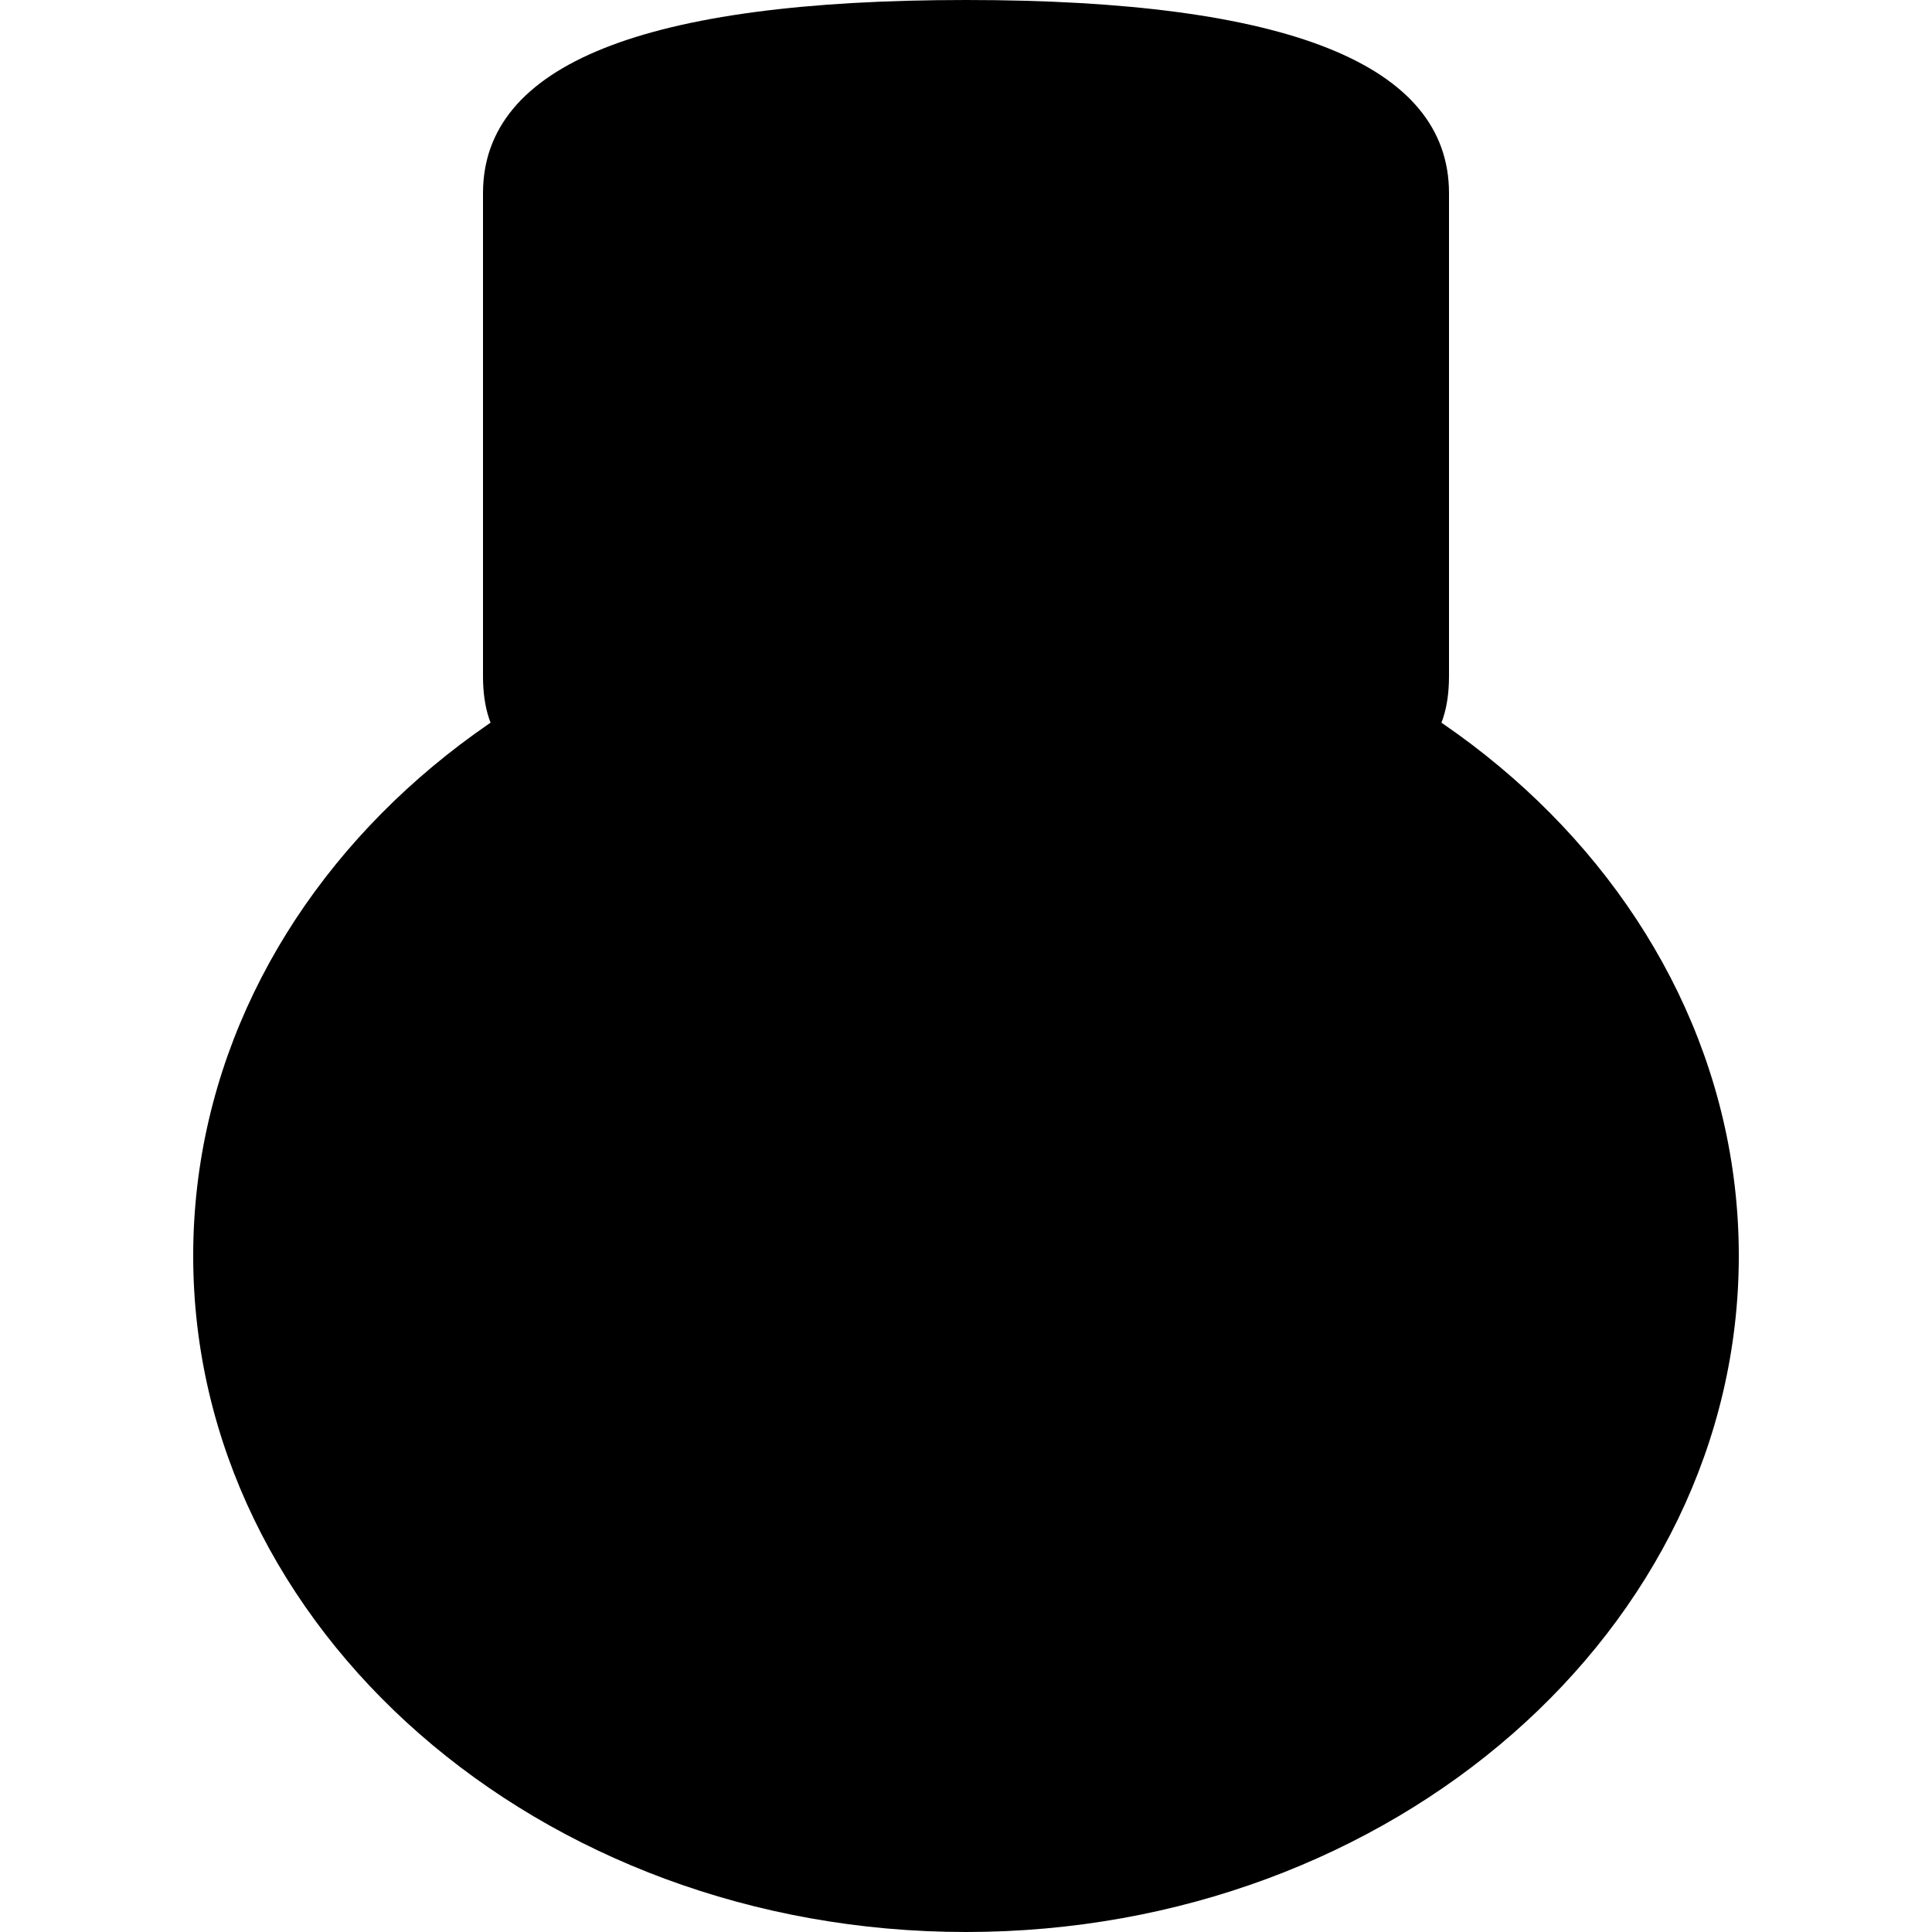
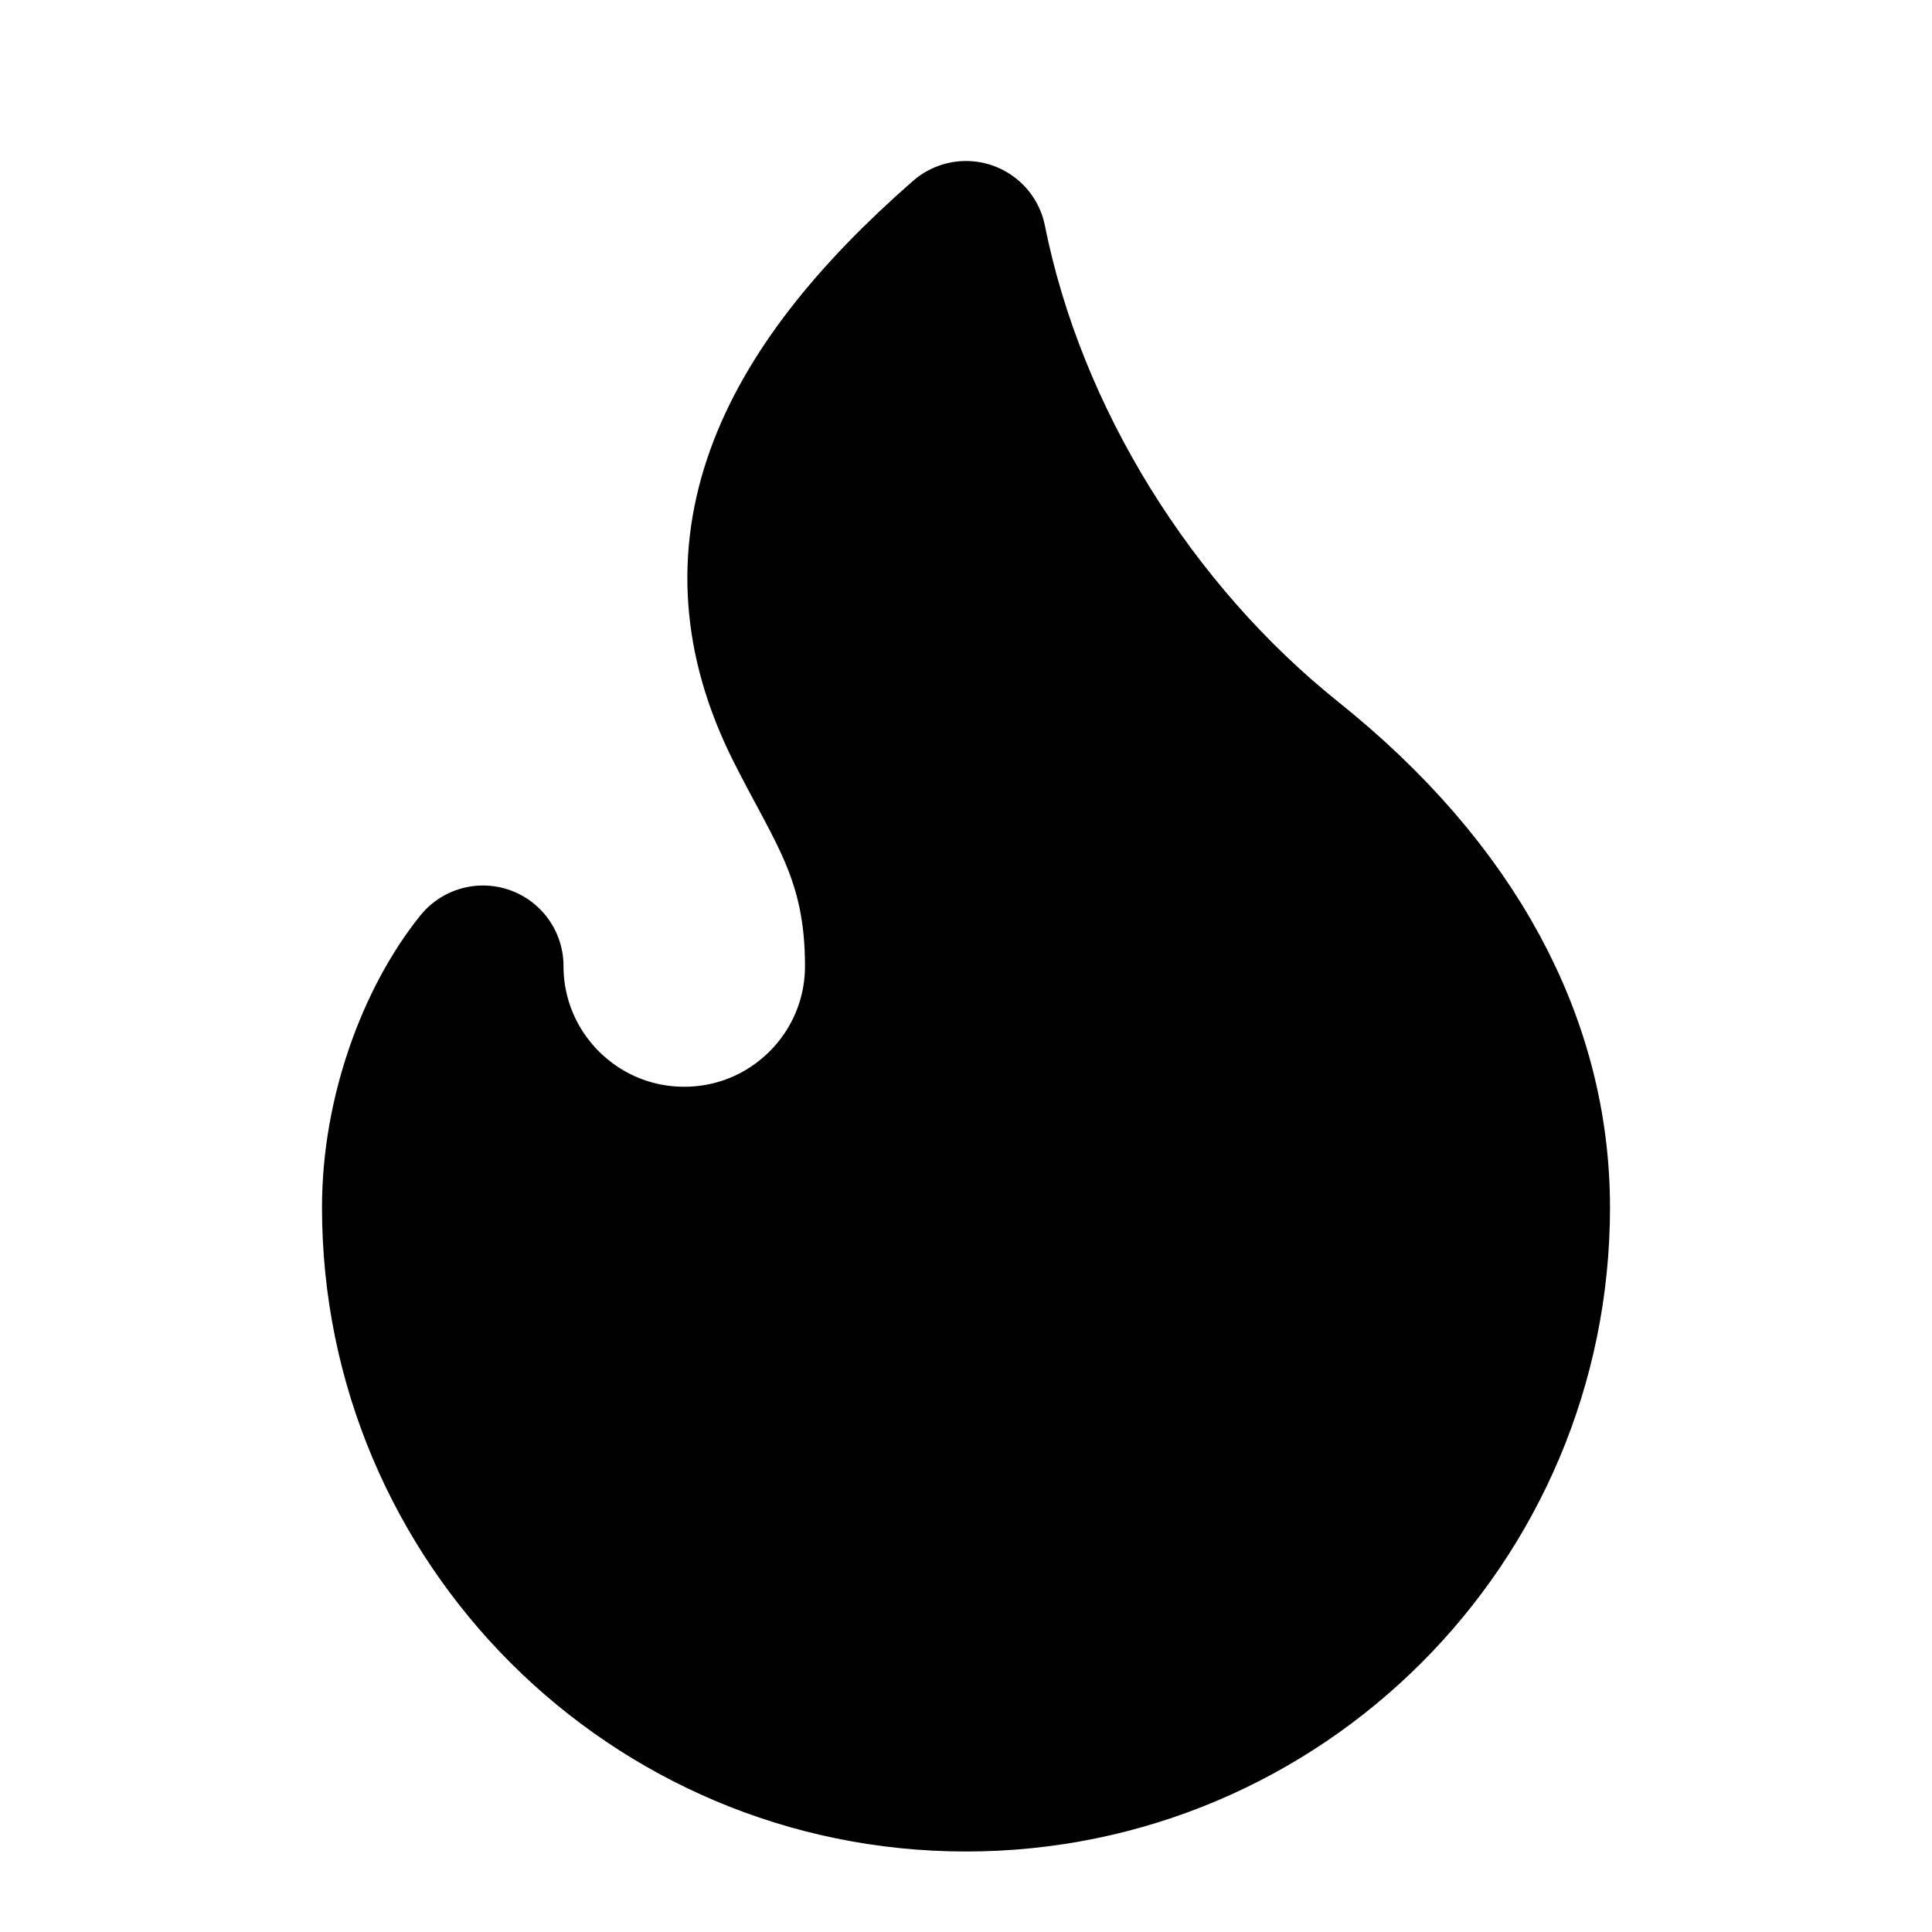
- <svg xmlns="http://www.w3.org/2000/svg" viewBox="0 0 100 100">
-   <defs>
-     <style>
-       .kettlebell { fill: #000000; }
-     </style>
-   </defs>
-   <path class="kettlebell" d="M 25,10 Q 25,0 50,0 Q 75,0 75,10 L 75,35 Q 75,40 70,40 L 30,40 Q 25,40 25,35 Z" />
-   <ellipse class="kettlebell" cx="50" cy="65" rx="40" ry="35" />
+ <svg xmlns="http://www.w3.org/2000/svg" width="32" height="32" viewBox="0 0 24 24" fill="#000000" stroke="#000000" stroke-width="2" stroke-linecap="round" stroke-linejoin="round">
+   <path d="M8.5 14.5A2.5 2.5 0 0 0 11 12c0-1.38-.5-2-1-3-1.072-2.143-.224-4.054 2-6 .5 2.5 2 4.9 4 6.5 2 1.6 3 3.5 3 5.5a7 7 0 1 1-14 0c0-1.153.433-2.294 1-3a2.5 2.5 0 0 0 2.5 2.5z" />
</svg>
